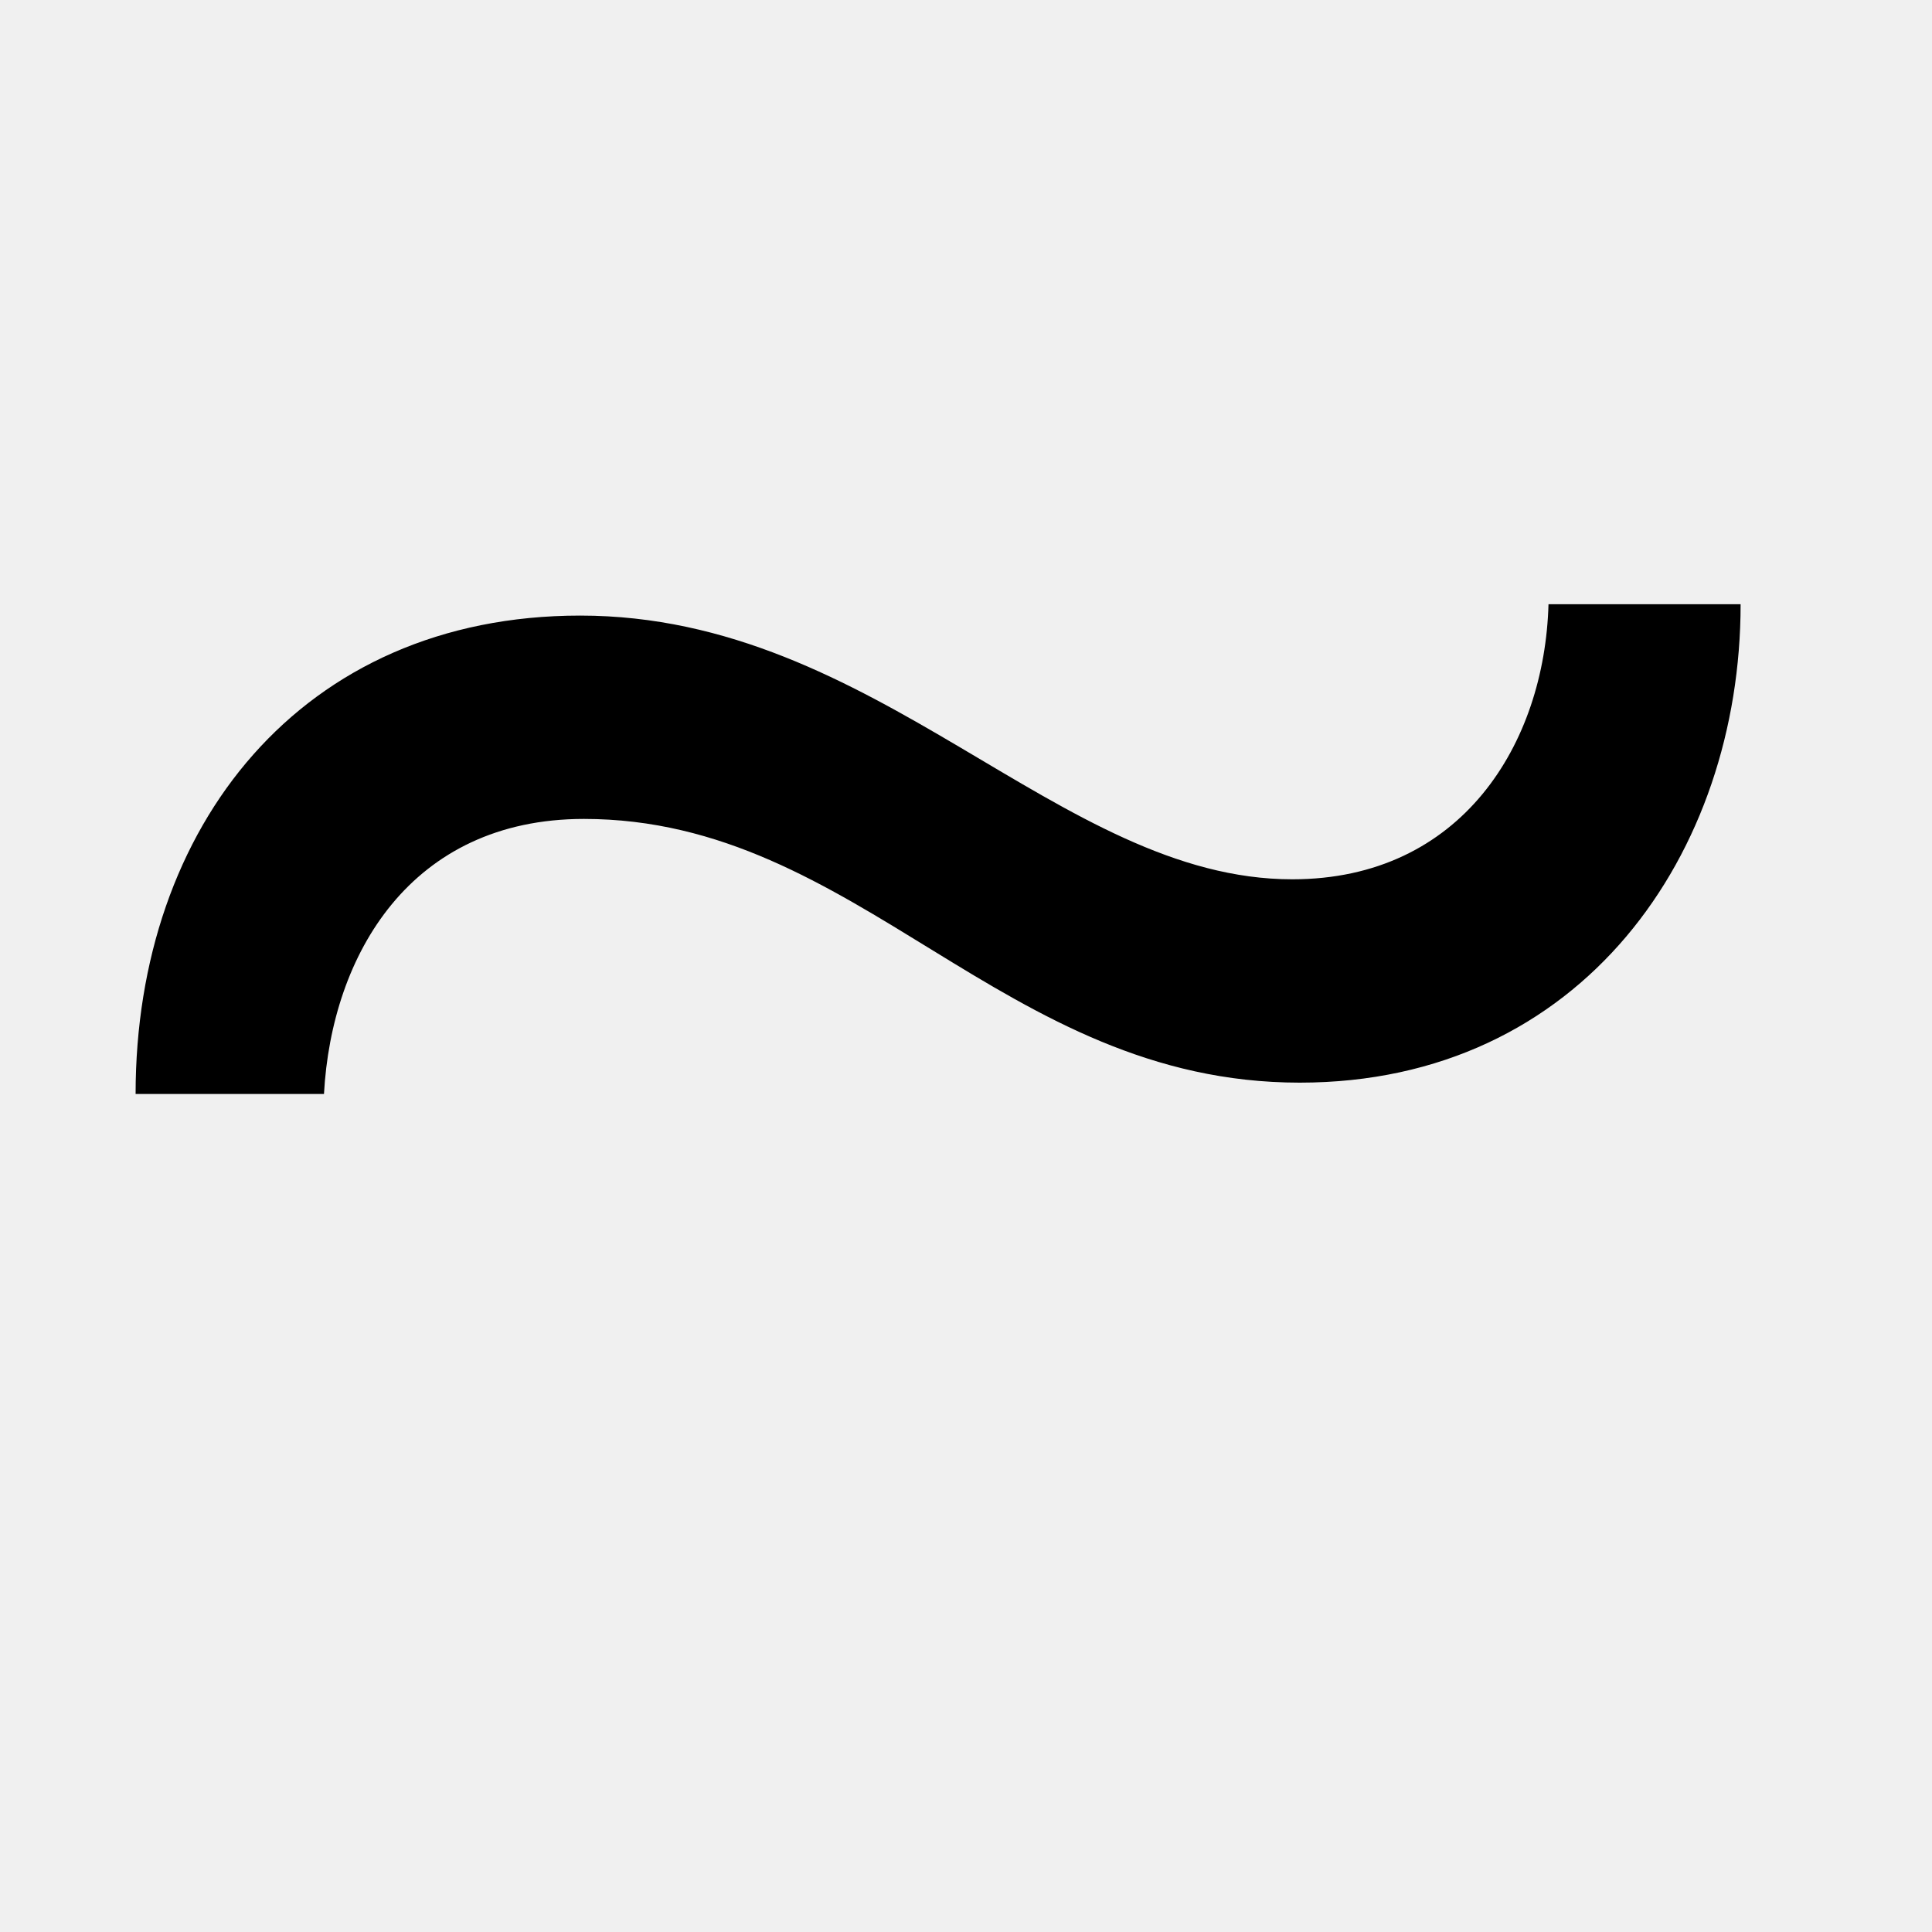
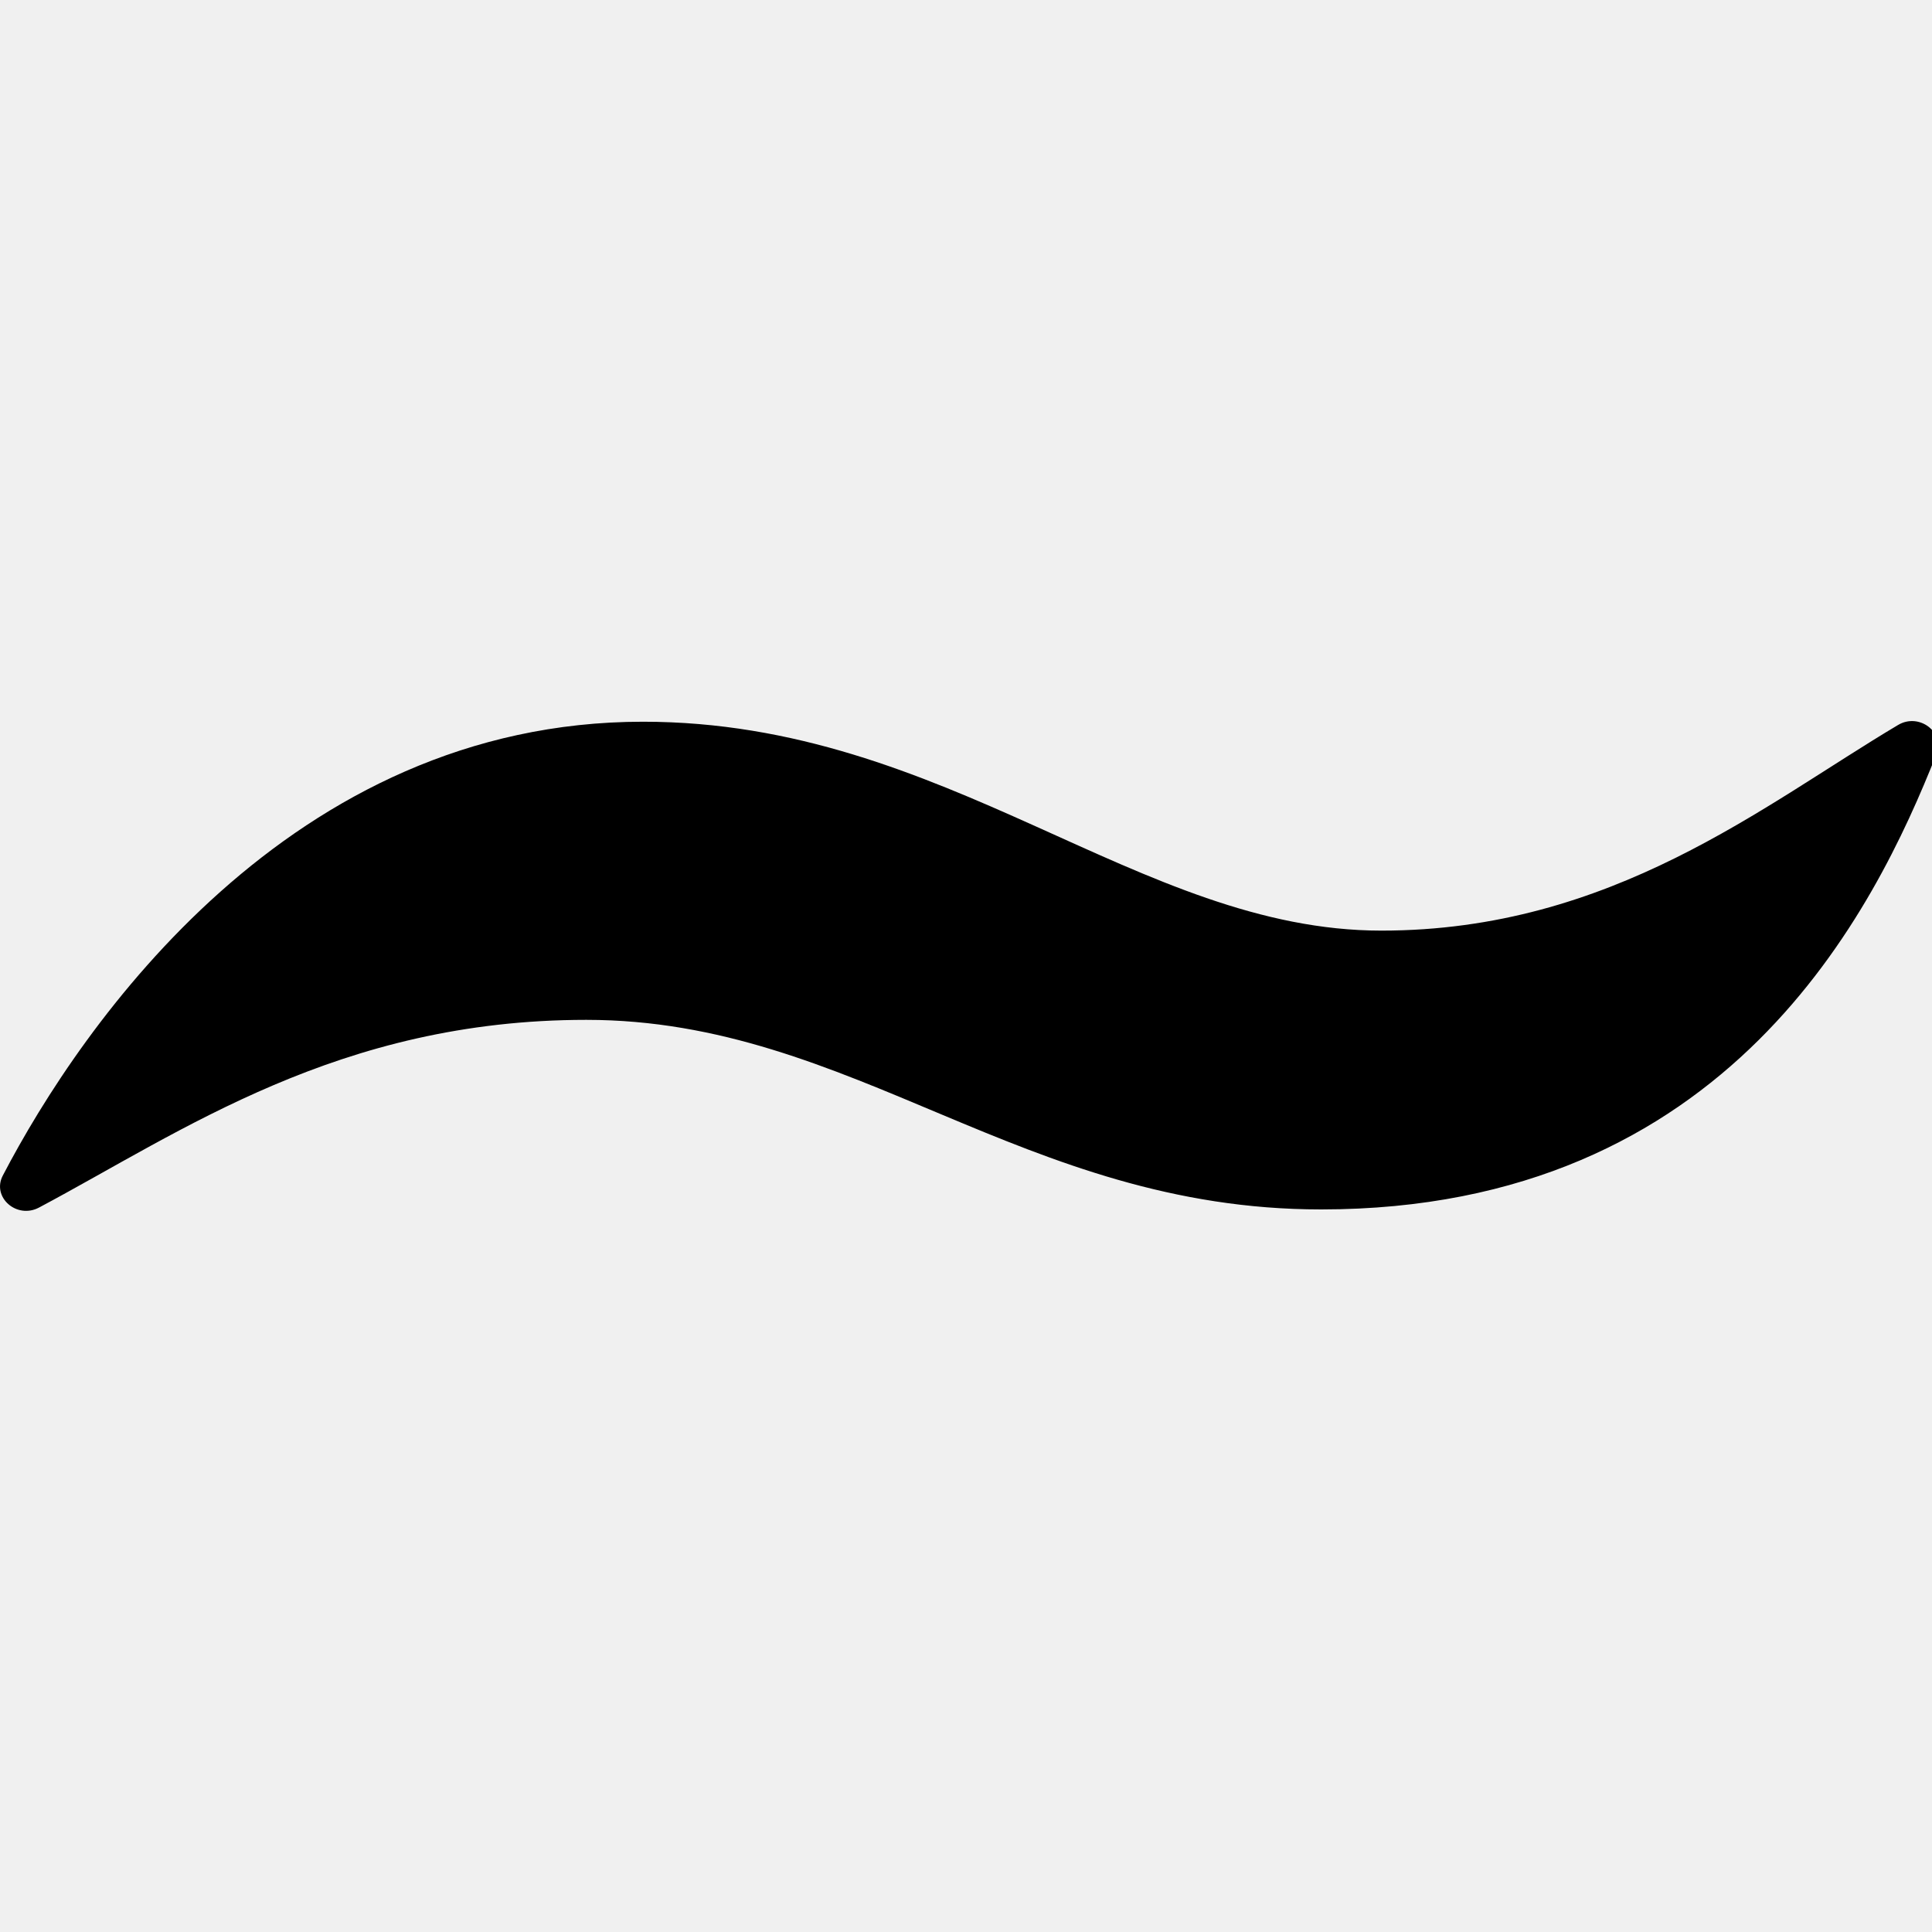
<svg xmlns="http://www.w3.org/2000/svg" width="16" height="16" viewBox="0 0 16 16" fill="none">
-   <path d="M2.683 9.06C2.746 7.906 3.401 6.782 4.836 6.782C7.114 6.782 8.299 8.966 10.764 8.966C13.104 8.966 14.415 7.063 14.415 5.004H12.824C12.792 6.158 12.106 7.282 10.702 7.282C8.767 7.282 7.27 5.098 4.805 5.098C2.496 5.098 1.123 6.845 1.123 9.06H2.683Z" fill="black" />
+   <g clip-path="url(#clip0)">
+     <path d="M5.325 5.977C2.406 5.977 0.678 8.479 0.023 9.736C-0.07 9.915 0.139 10.099 0.324 10C1.509 9.37 2.805 8.446 4.856 8.446C7.068 8.446 8.469 10.016 10.941 10.016C14.316 10.016 15.526 7.536 16.037 6.245C16.109 6.064 15.893 5.9 15.719 6.004C14.602 6.668 13.349 7.707 11.44 7.707C9.429 7.707 7.847 5.977 5.325 5.977Z" fill="black" />
+   </g>
+   <defs>
+     <clipPath id="clip0">
+       <rect width="16" height="16" fill="white" />
+     </clipPath>
+   </defs>
</svg>
